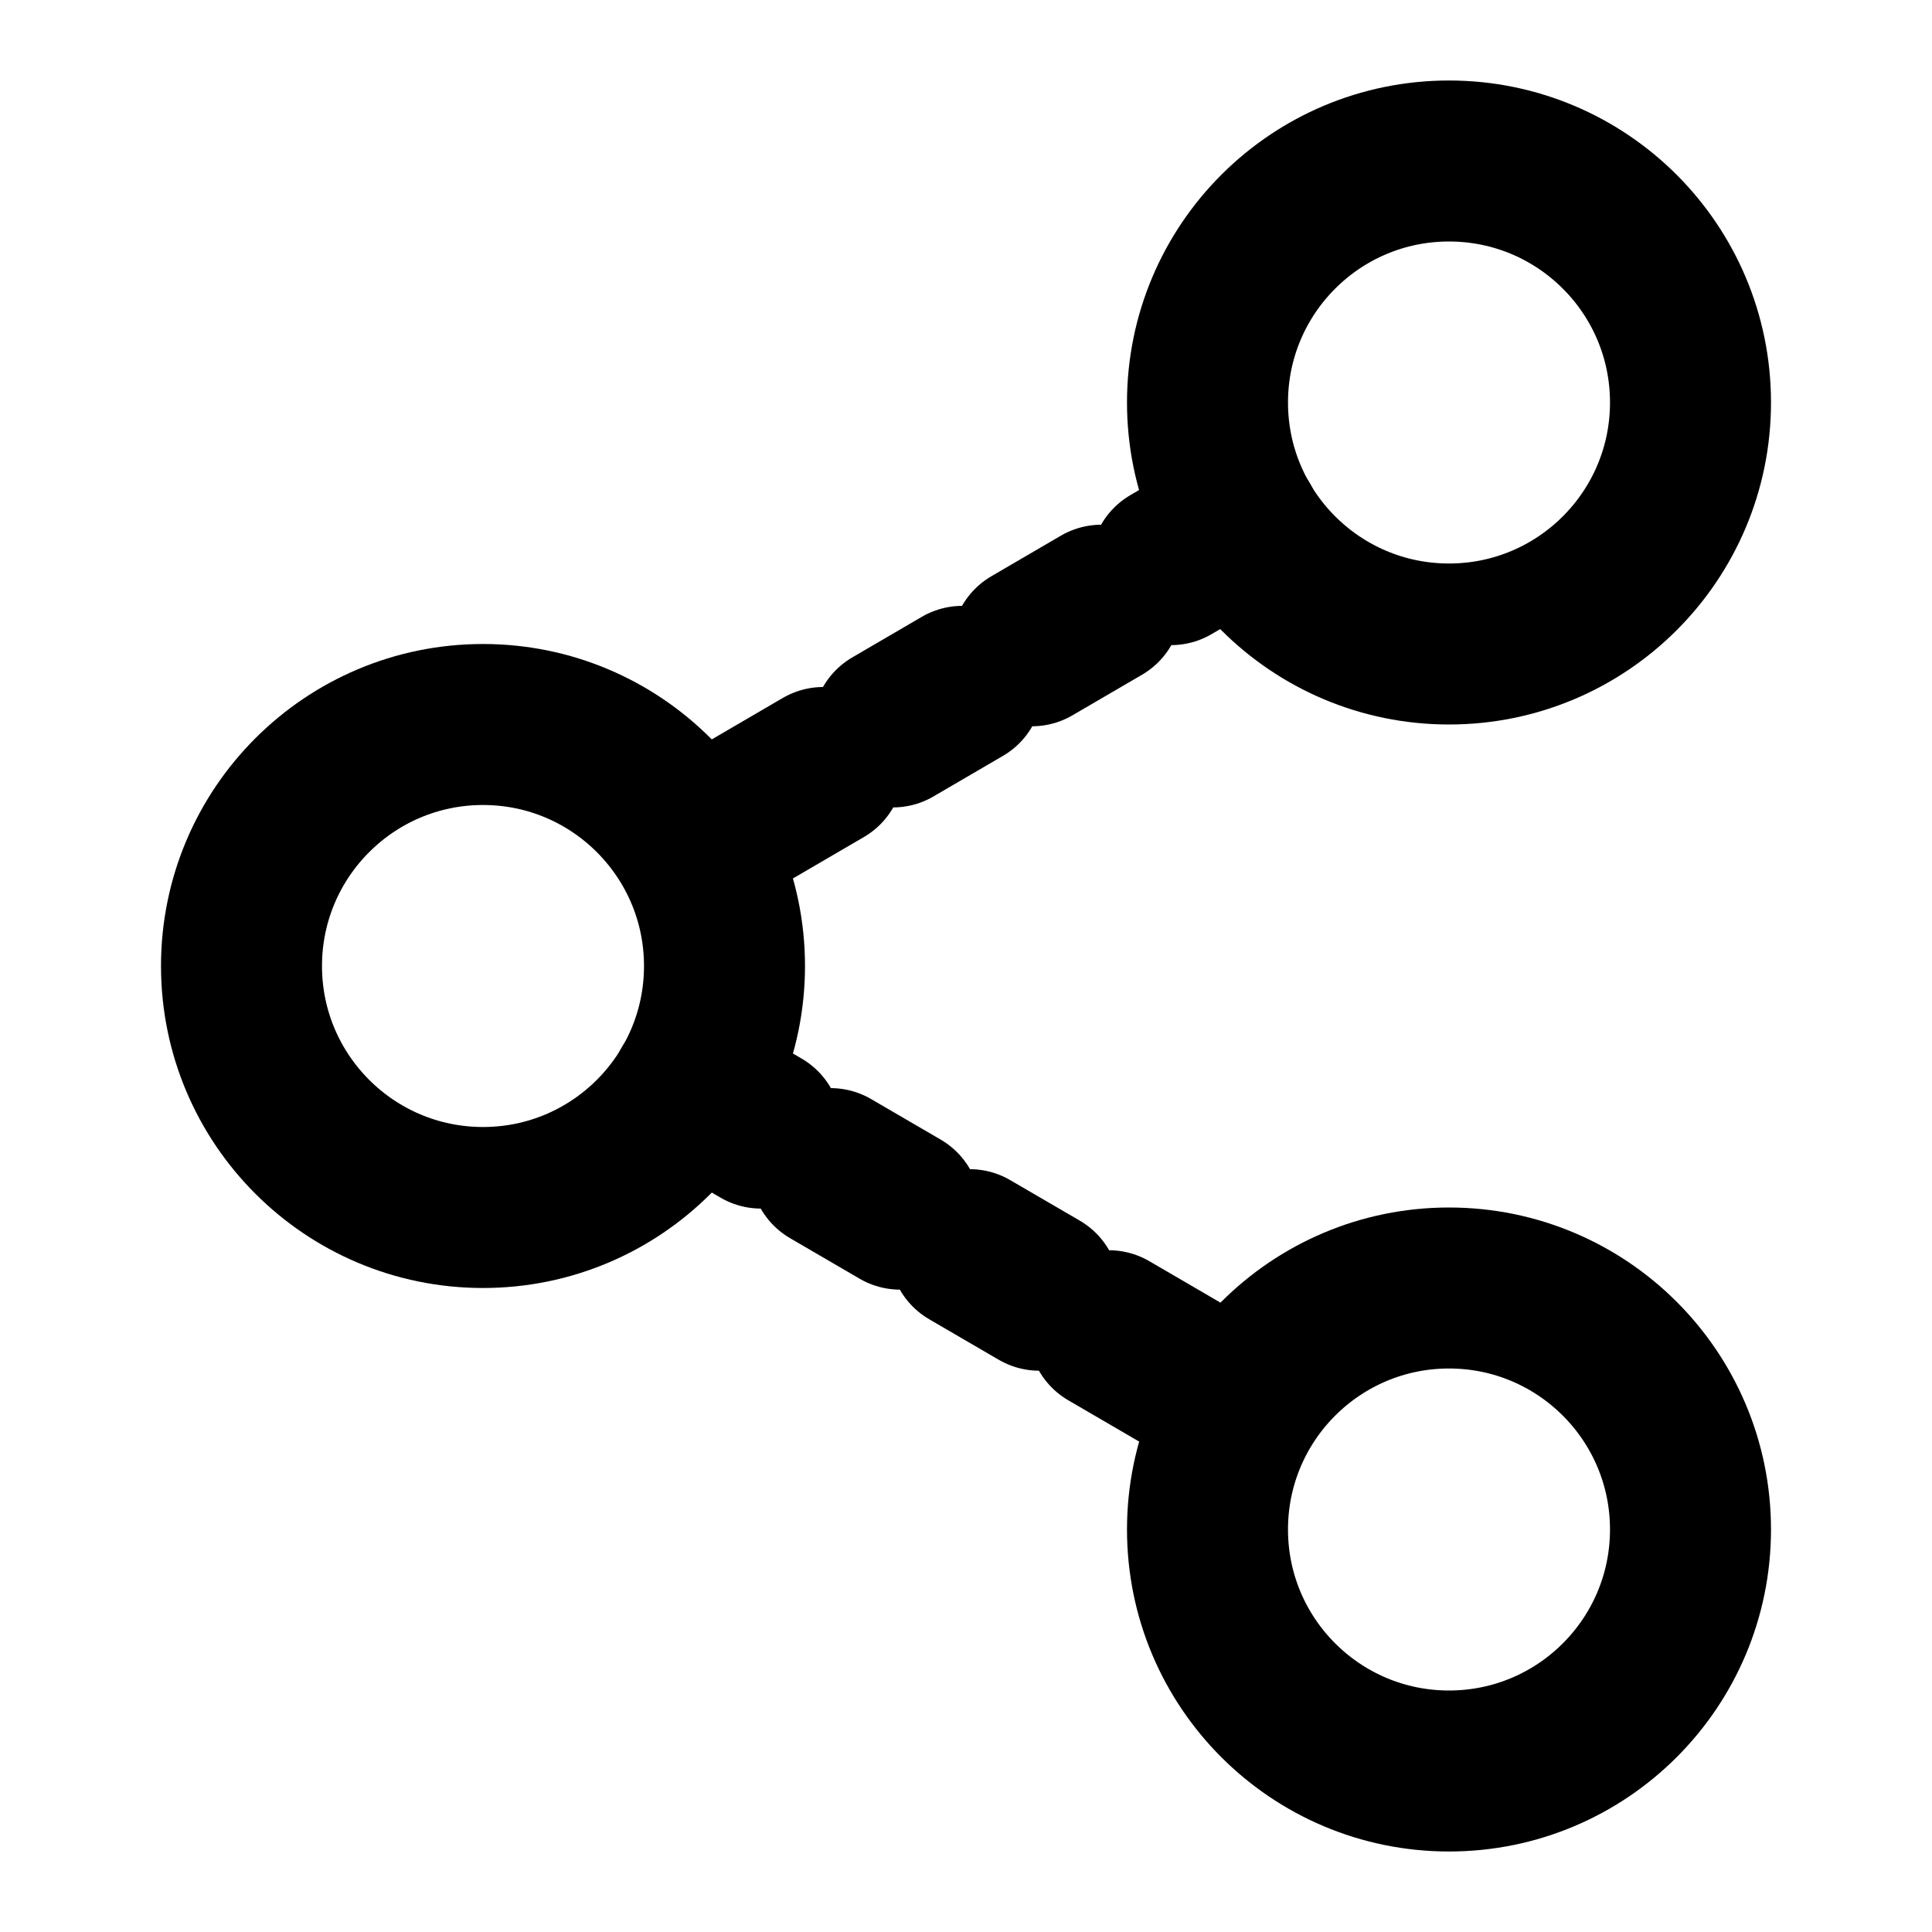
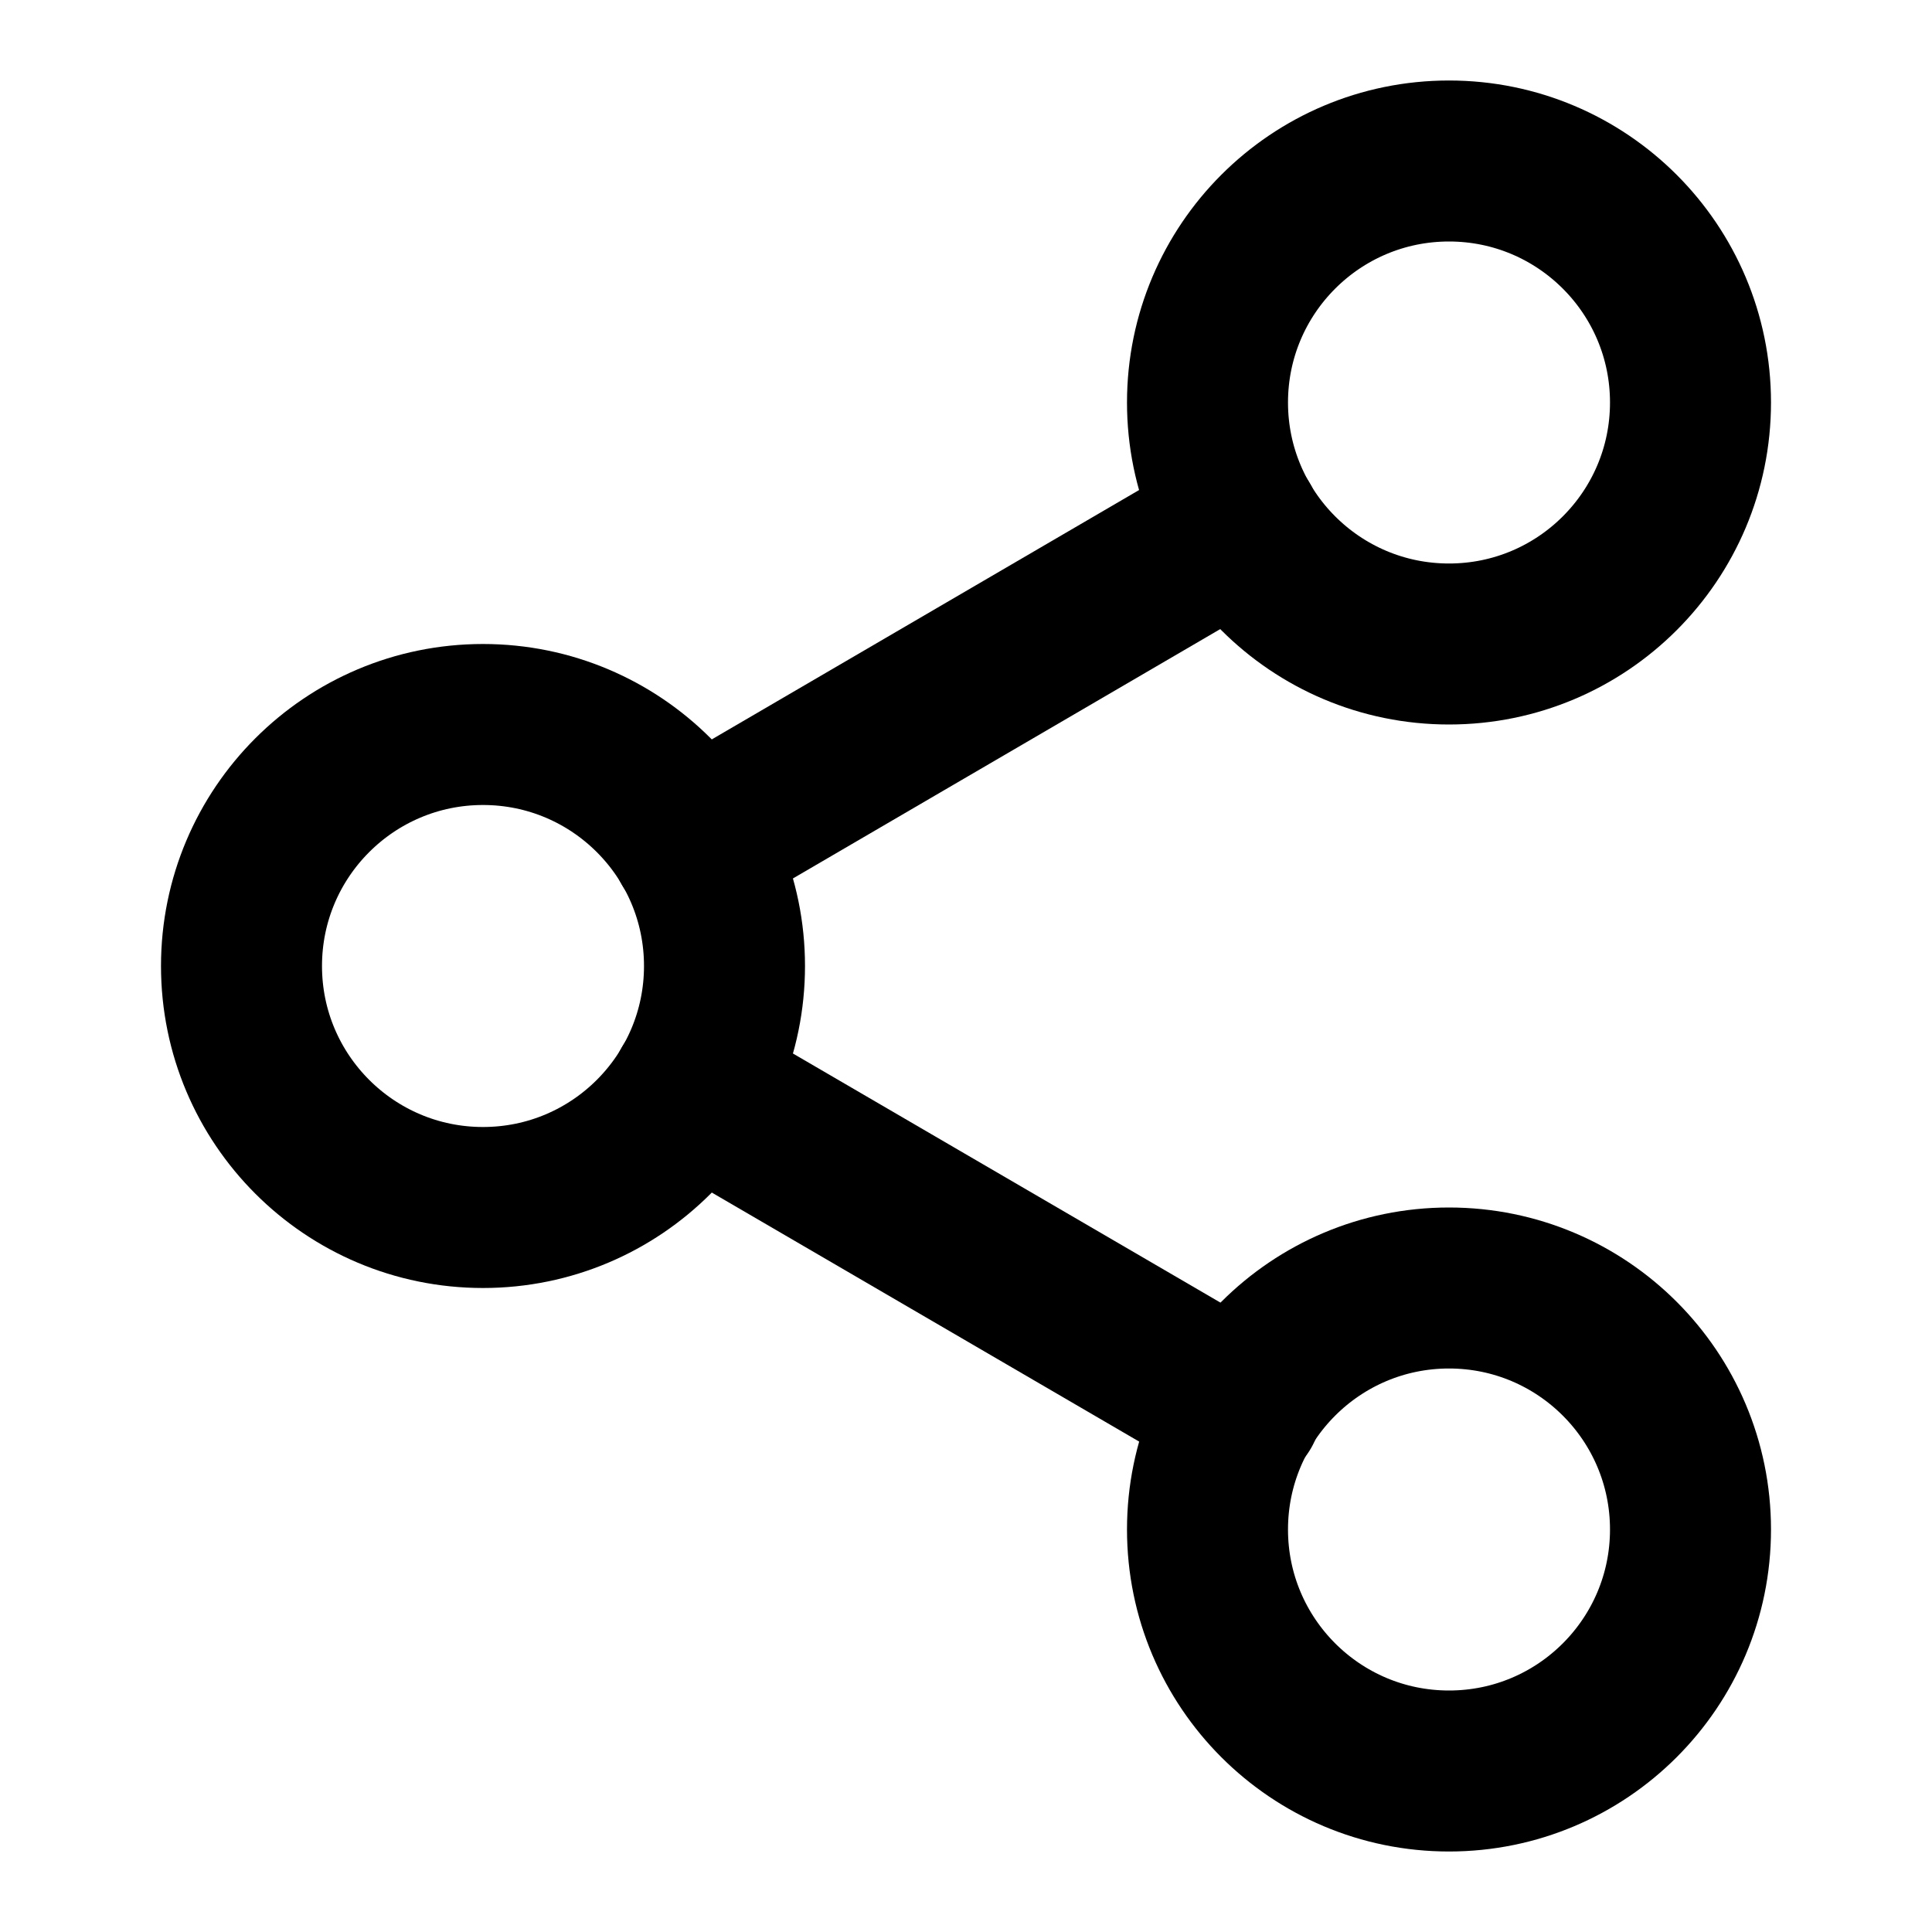
<svg viewBox="0 0 24 24" fill="none" stroke="currentColor" stroke-width="2" stroke-linecap="round" stroke-linejoin="round" aria-label="share-2" id="share2Svg">
  <g id="share-2-g">
    <rect width="24" height="24" fill="transparent" stroke="none" pointer-events="all" />
    <g pointer-events="none">
      <circle cx="18" cy="5" r="3">
-         <animateTransform attributeName="transform" type="scale" values="1 1; 1.25 1.25; 1 1" transform-origin="18 5" dur="0.5s" begin="share2Svg.mouseover" calcMode="spline" keySplines="0.4 0 0.2 1; 0.4 0 0.2 1" />
+         <animateTransform attributeName="transform" type="translate" values="0 0; -12 7; 0 0" dur="0.5s" begin="share2Svg.mouseover" calcMode="spline" keySplines="0.4 0 0.2 1; 0.4 0 0.2 1" />
      </circle>
      <circle cx="6" cy="12" r="3">
-         <animateTransform attributeName="transform" type="scale" values="1 1; 1.25 1.25; 1 1" transform-origin="6 12" dur="0.5s" begin="share2Svg.mouseover+0.05s" calcMode="spline" keySplines="0.4 0 0.2 1; 0.4 0 0.2 1" />
      </circle>
      <circle cx="18" cy="19" r="3">
-         <animateTransform attributeName="transform" type="scale" values="1 1; 1.25 1.25; 1 1" transform-origin="18 19" dur="0.5s" begin="share2Svg.mouseover+0.1s" calcMode="spline" keySplines="0.4 0 0.2 1; 0.4 0 0.2 1" />
+         <animateTransform attributeName="transform" type="translate" values="0 0; -12 -7; 0 0" dur="0.5s" begin="share2Svg.mouseover" calcMode="spline" keySplines="0.4 0 0.2 1; 0.4 0 0.2 1" />
      </circle>
-       <line x1="8.59" y1="13.51" x2="15.42" y2="17.49" pathLength="1" stroke-dasharray="1" stroke-dashoffset="0">
-         <animate attributeName="stroke-dashoffset" values="1; 0" dur="0.4s" begin="share2Svg.mouseover" calcMode="spline" keySplines="0.4 0 0.2 1" fill="freeze" />
+       <line x1="8.59" y1="13.51" x2="15.42" y2="17.49">
+         <animate attributeName="opacity" values="1; 0.1; 1" dur="0.5s" begin="share2Svg.mouseover" />
      </line>
-       <line x1="15.41" y1="6.51" x2="8.59" y2="10.49" pathLength="1" stroke-dasharray="1" stroke-dashoffset="0">
-         <animate attributeName="stroke-dashoffset" values="1; 0" dur="0.4s" begin="share2Svg.mouseover" calcMode="spline" keySplines="0.4 0 0.2 1" fill="freeze" />
+       <line x1="15.41" y1="6.51" x2="8.59" y2="10.49">
+         <animate attributeName="opacity" values="1; 0.1; 1" dur="0.5s" begin="share2Svg.mouseover" />
      </line>
    </g>
  </g>
</svg>
